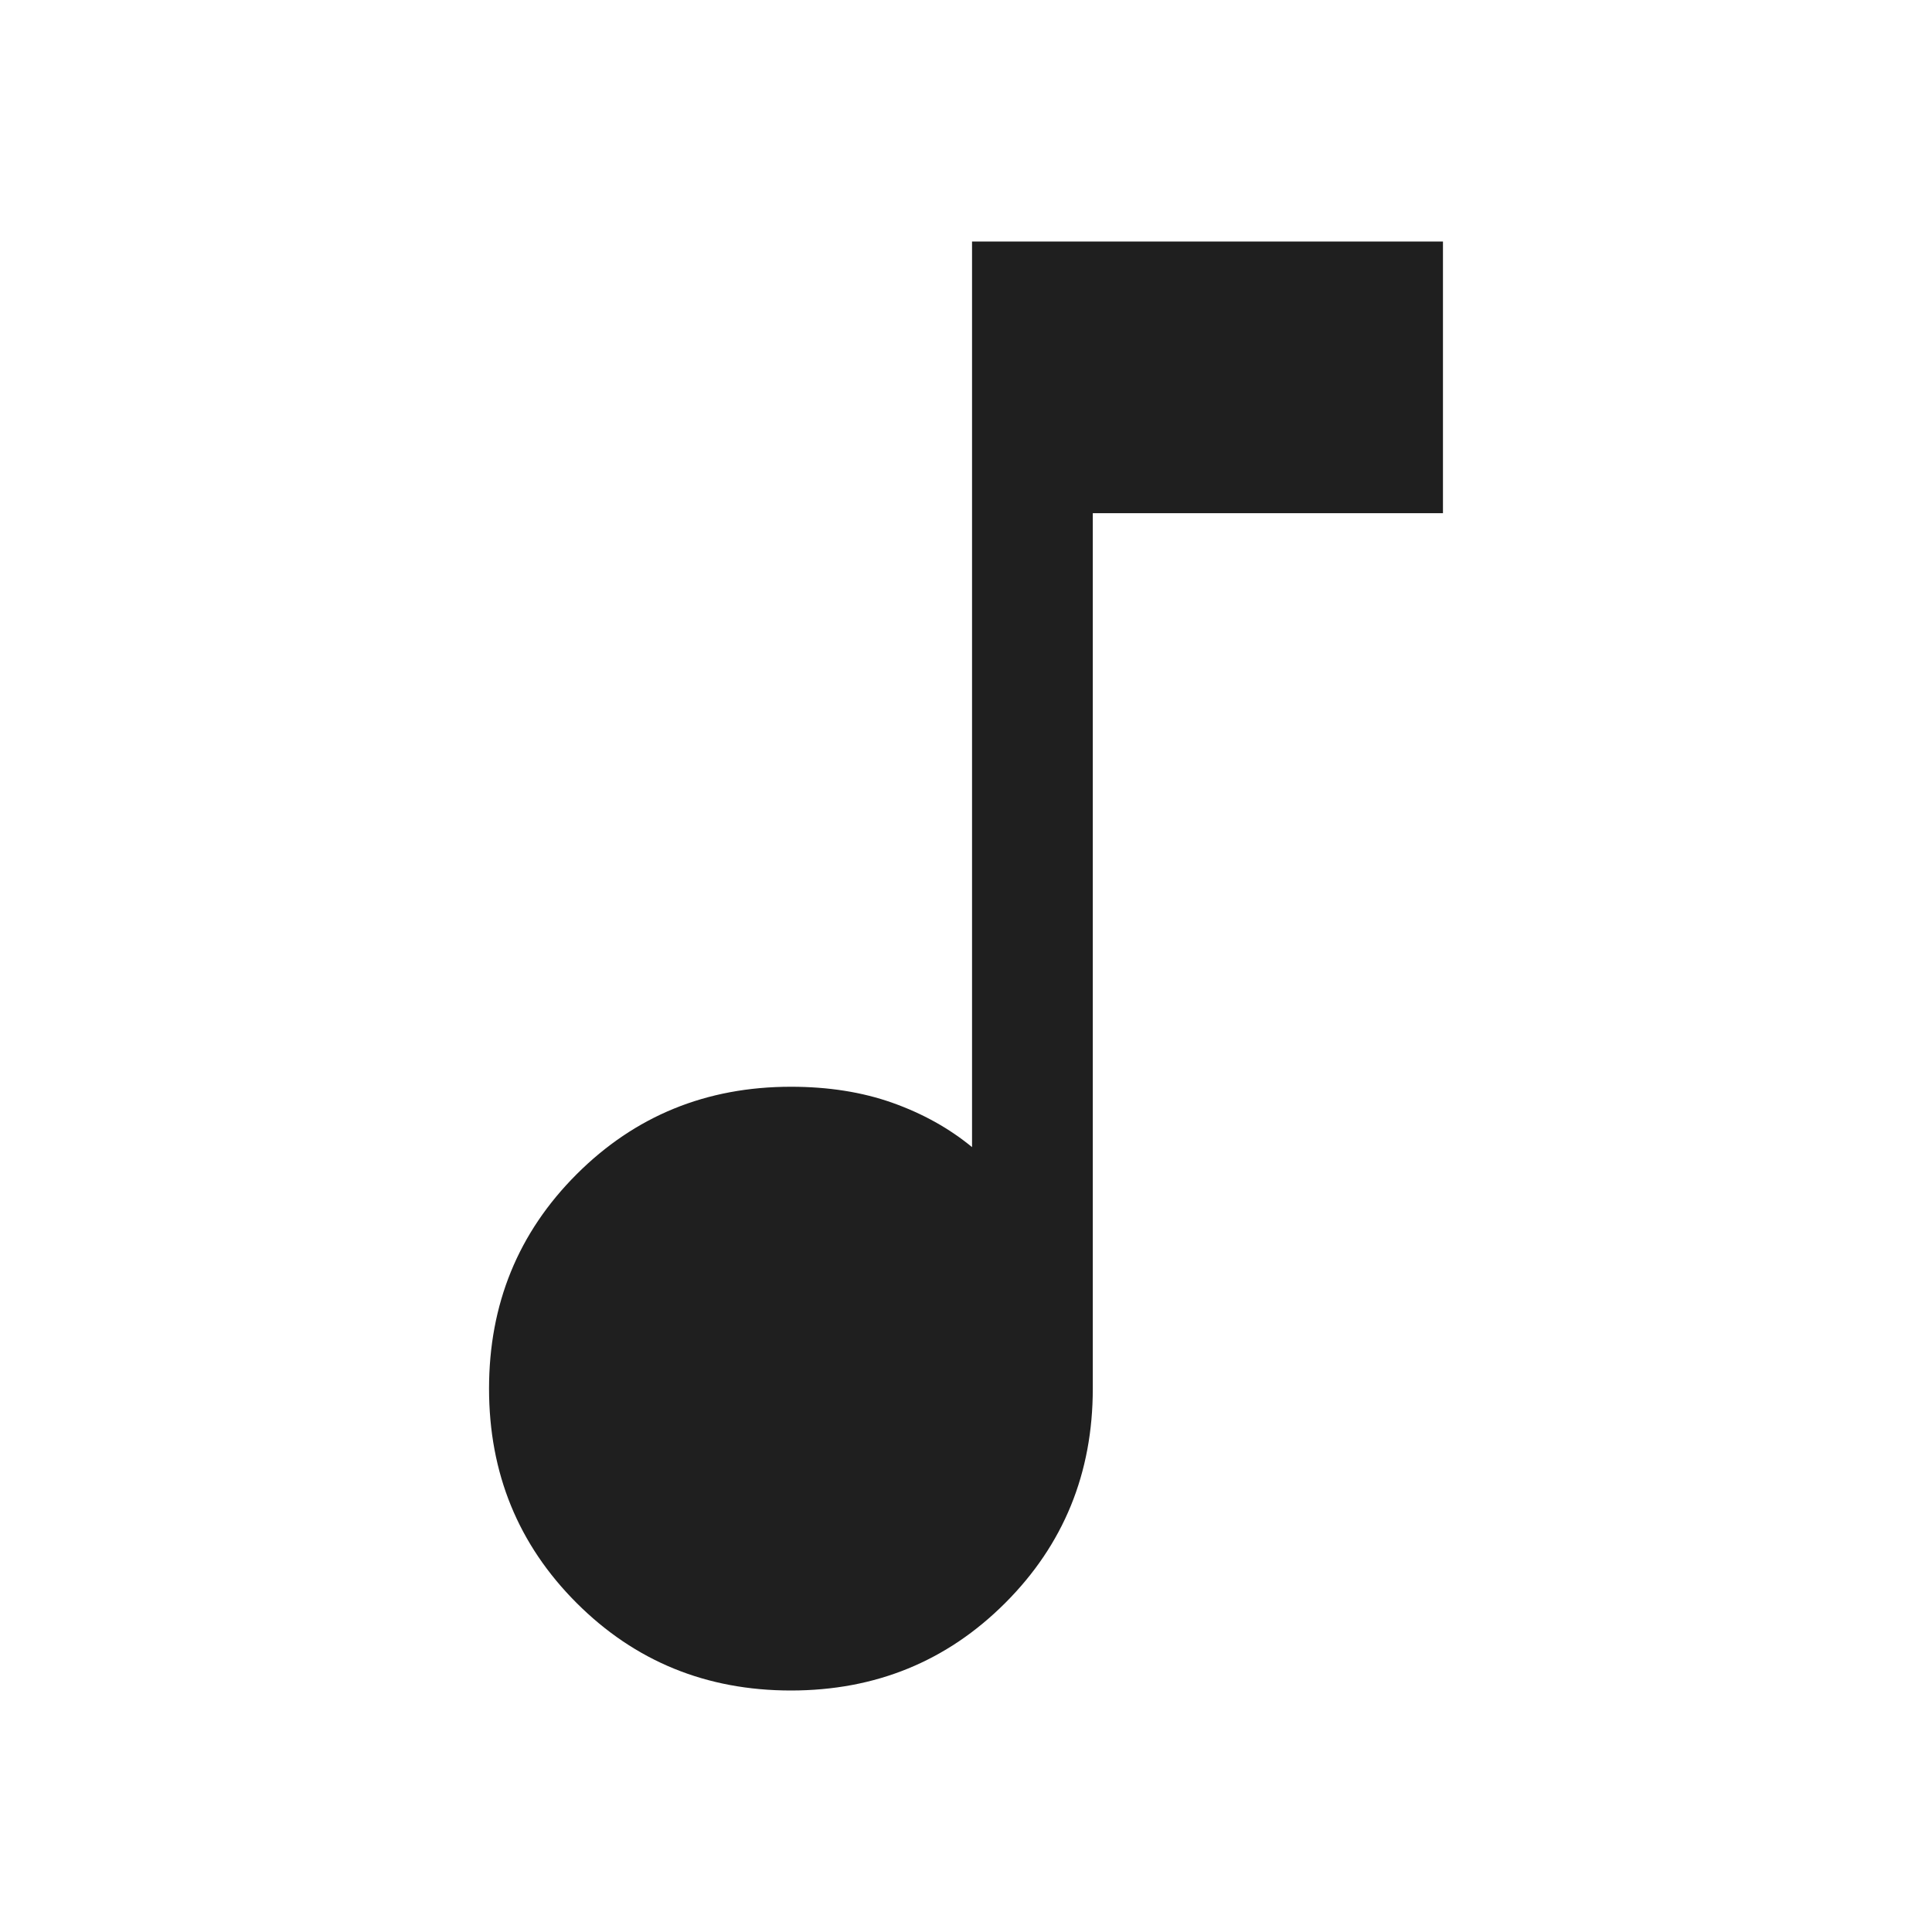
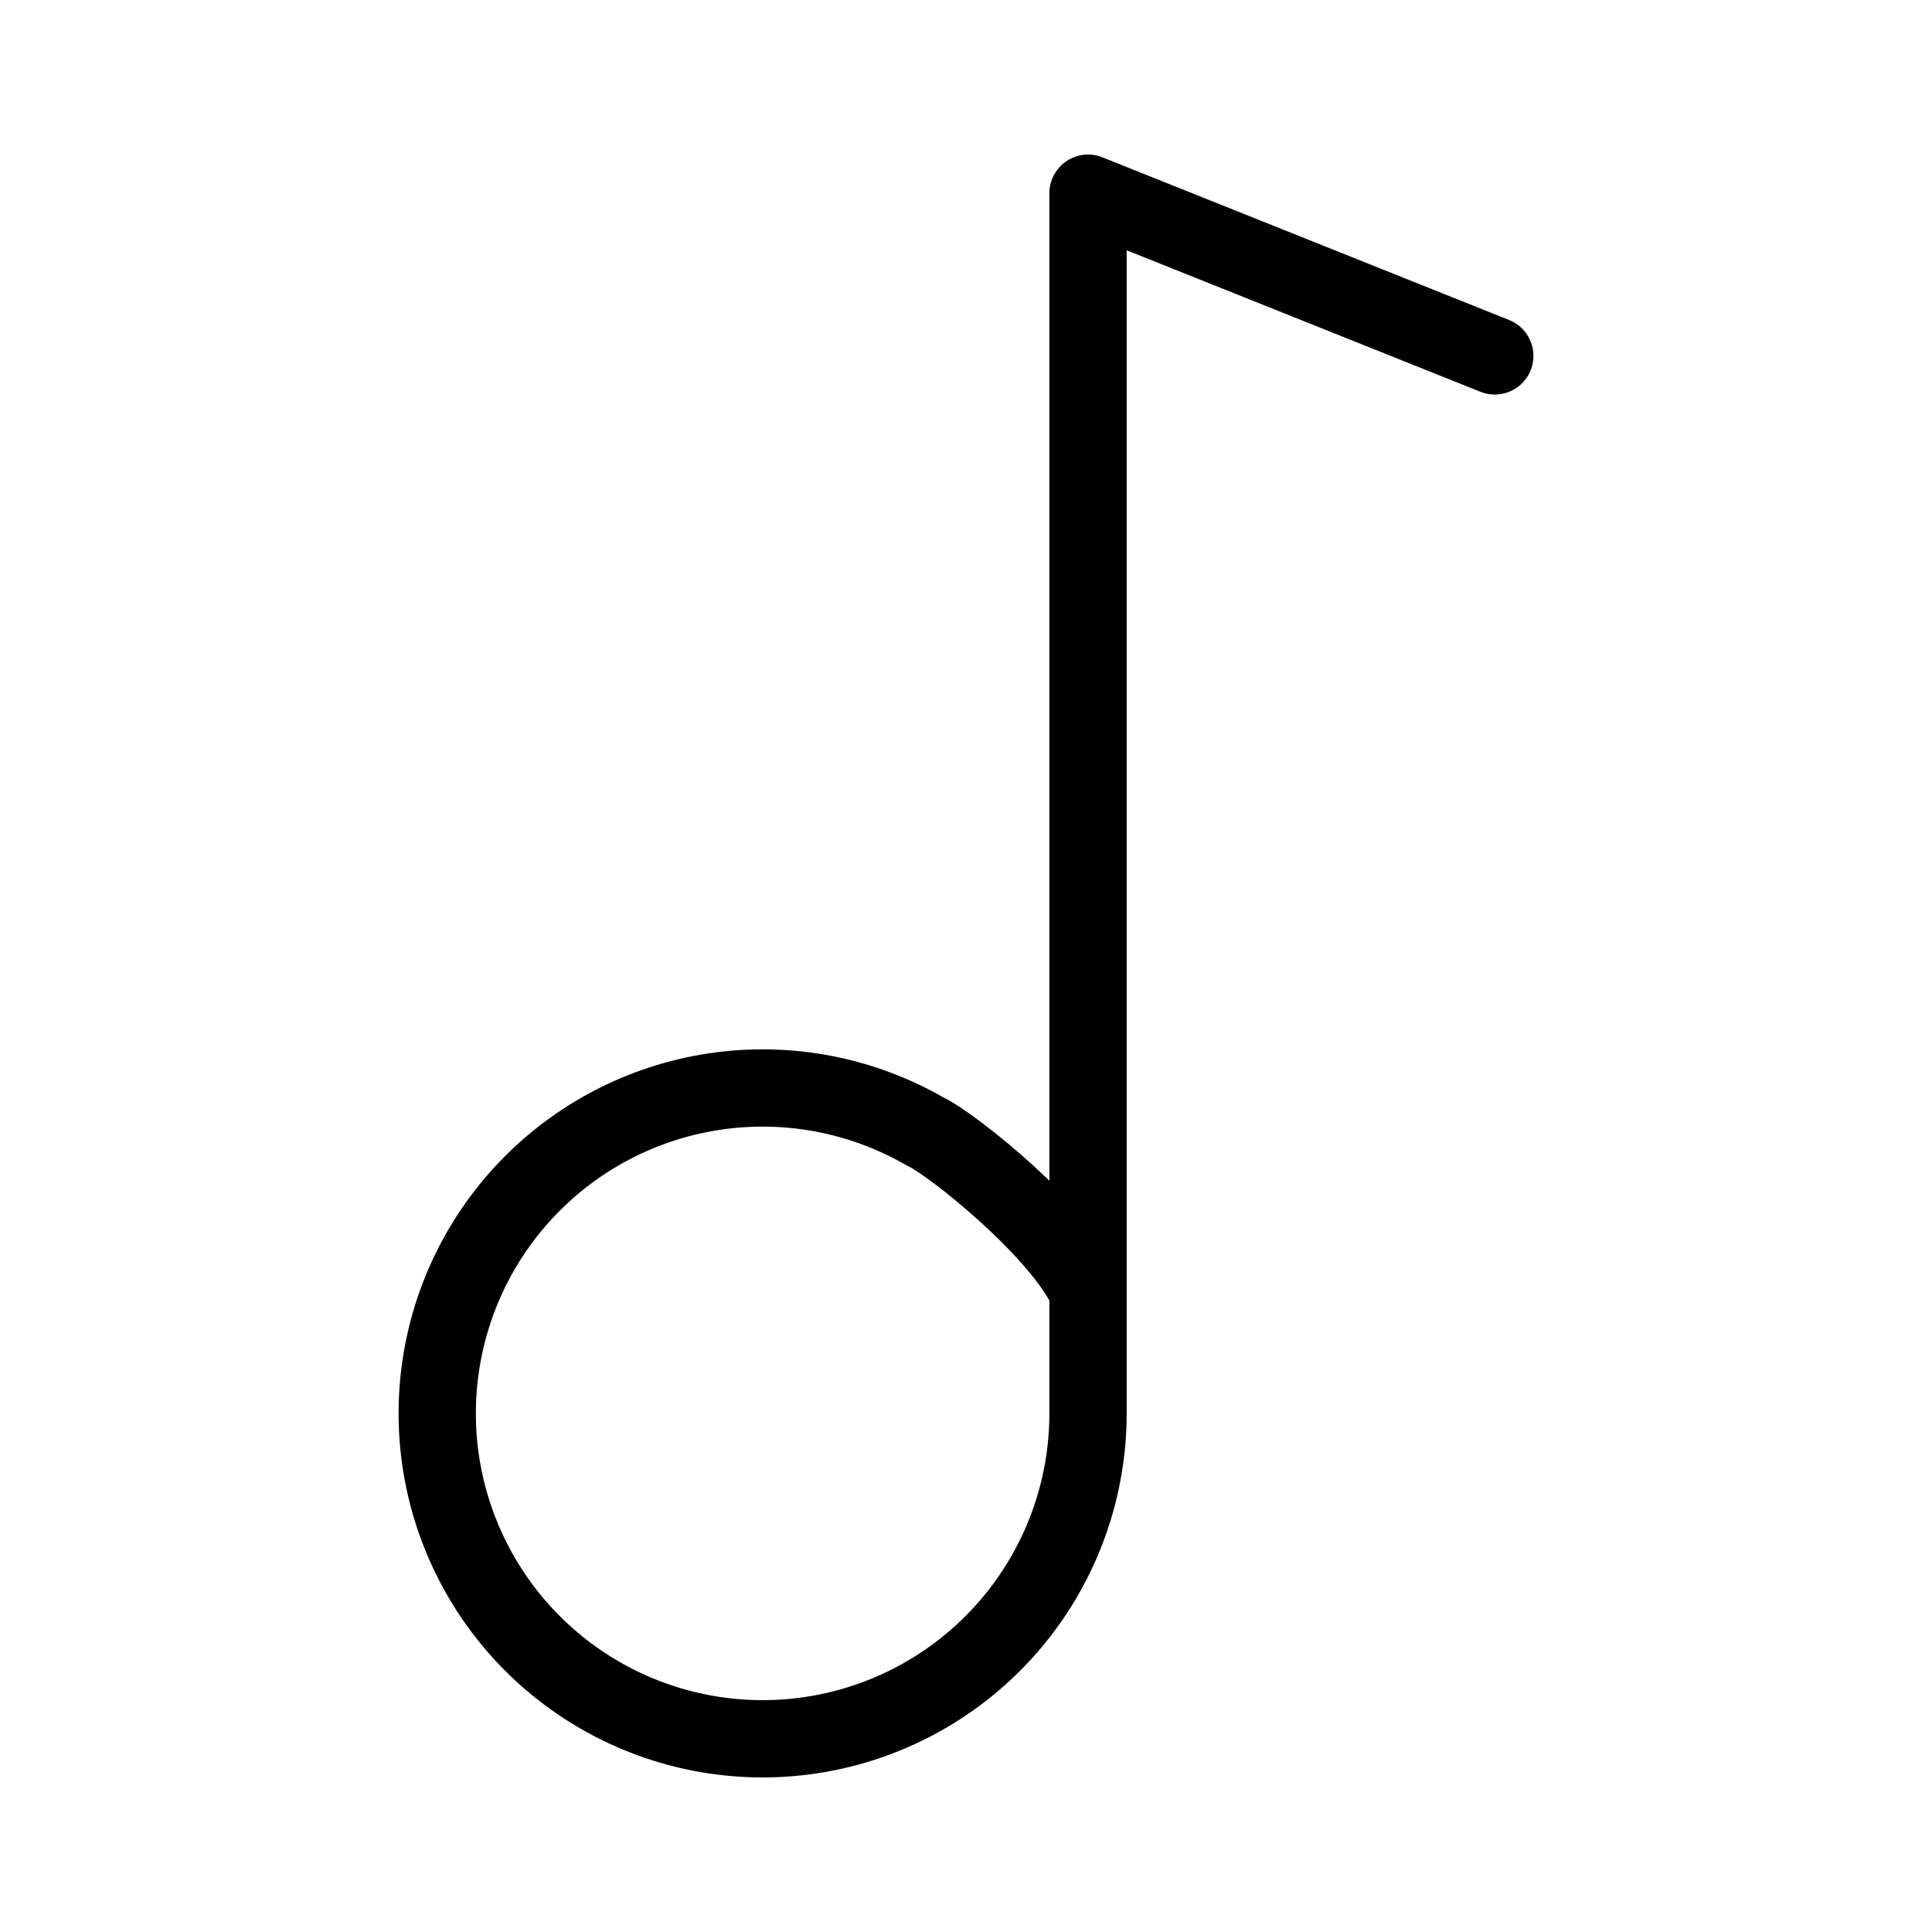
- <svg xmlns="http://www.w3.org/2000/svg" height="48px" viewBox="0 -960 960 960" width="48px" fill="#1f1f1f">
-   <path d="M286.5-163.5Q243-207 243-270t43.5-106.5Q330-420 393-420q28 0 50.5 8t39.5 22v-450h234v135H543v435q0 63-43.5 106.5T393-120q-63 0-106.5-43.5Z" />
+ <svg xmlns="http://www.w3.org/2000/svg" width="100" height="100" viewBox="0 0 100 100" fill="none">
+   <path d="M77.37 18.421L56.316 10V73.161C56.315 76.868 55.091 80.472 52.834 83.413C50.576 86.354 47.411 88.468 43.83 89.427C40.248 90.386 36.451 90.136 33.026 88.717C29.601 87.298 26.739 84.788 24.886 81.577C23.033 78.366 22.29 74.633 22.775 70.957C23.259 67.281 24.942 63.868 27.564 61.247C30.186 58.625 33.599 56.942 37.275 56.458C40.951 55.974 44.684 56.717 47.895 58.571C49.298 59.223 54.939 63.747 56.316 66.845" stroke="black" stroke-width="4" stroke-linecap="round" stroke-linejoin="round" />
</svg>
